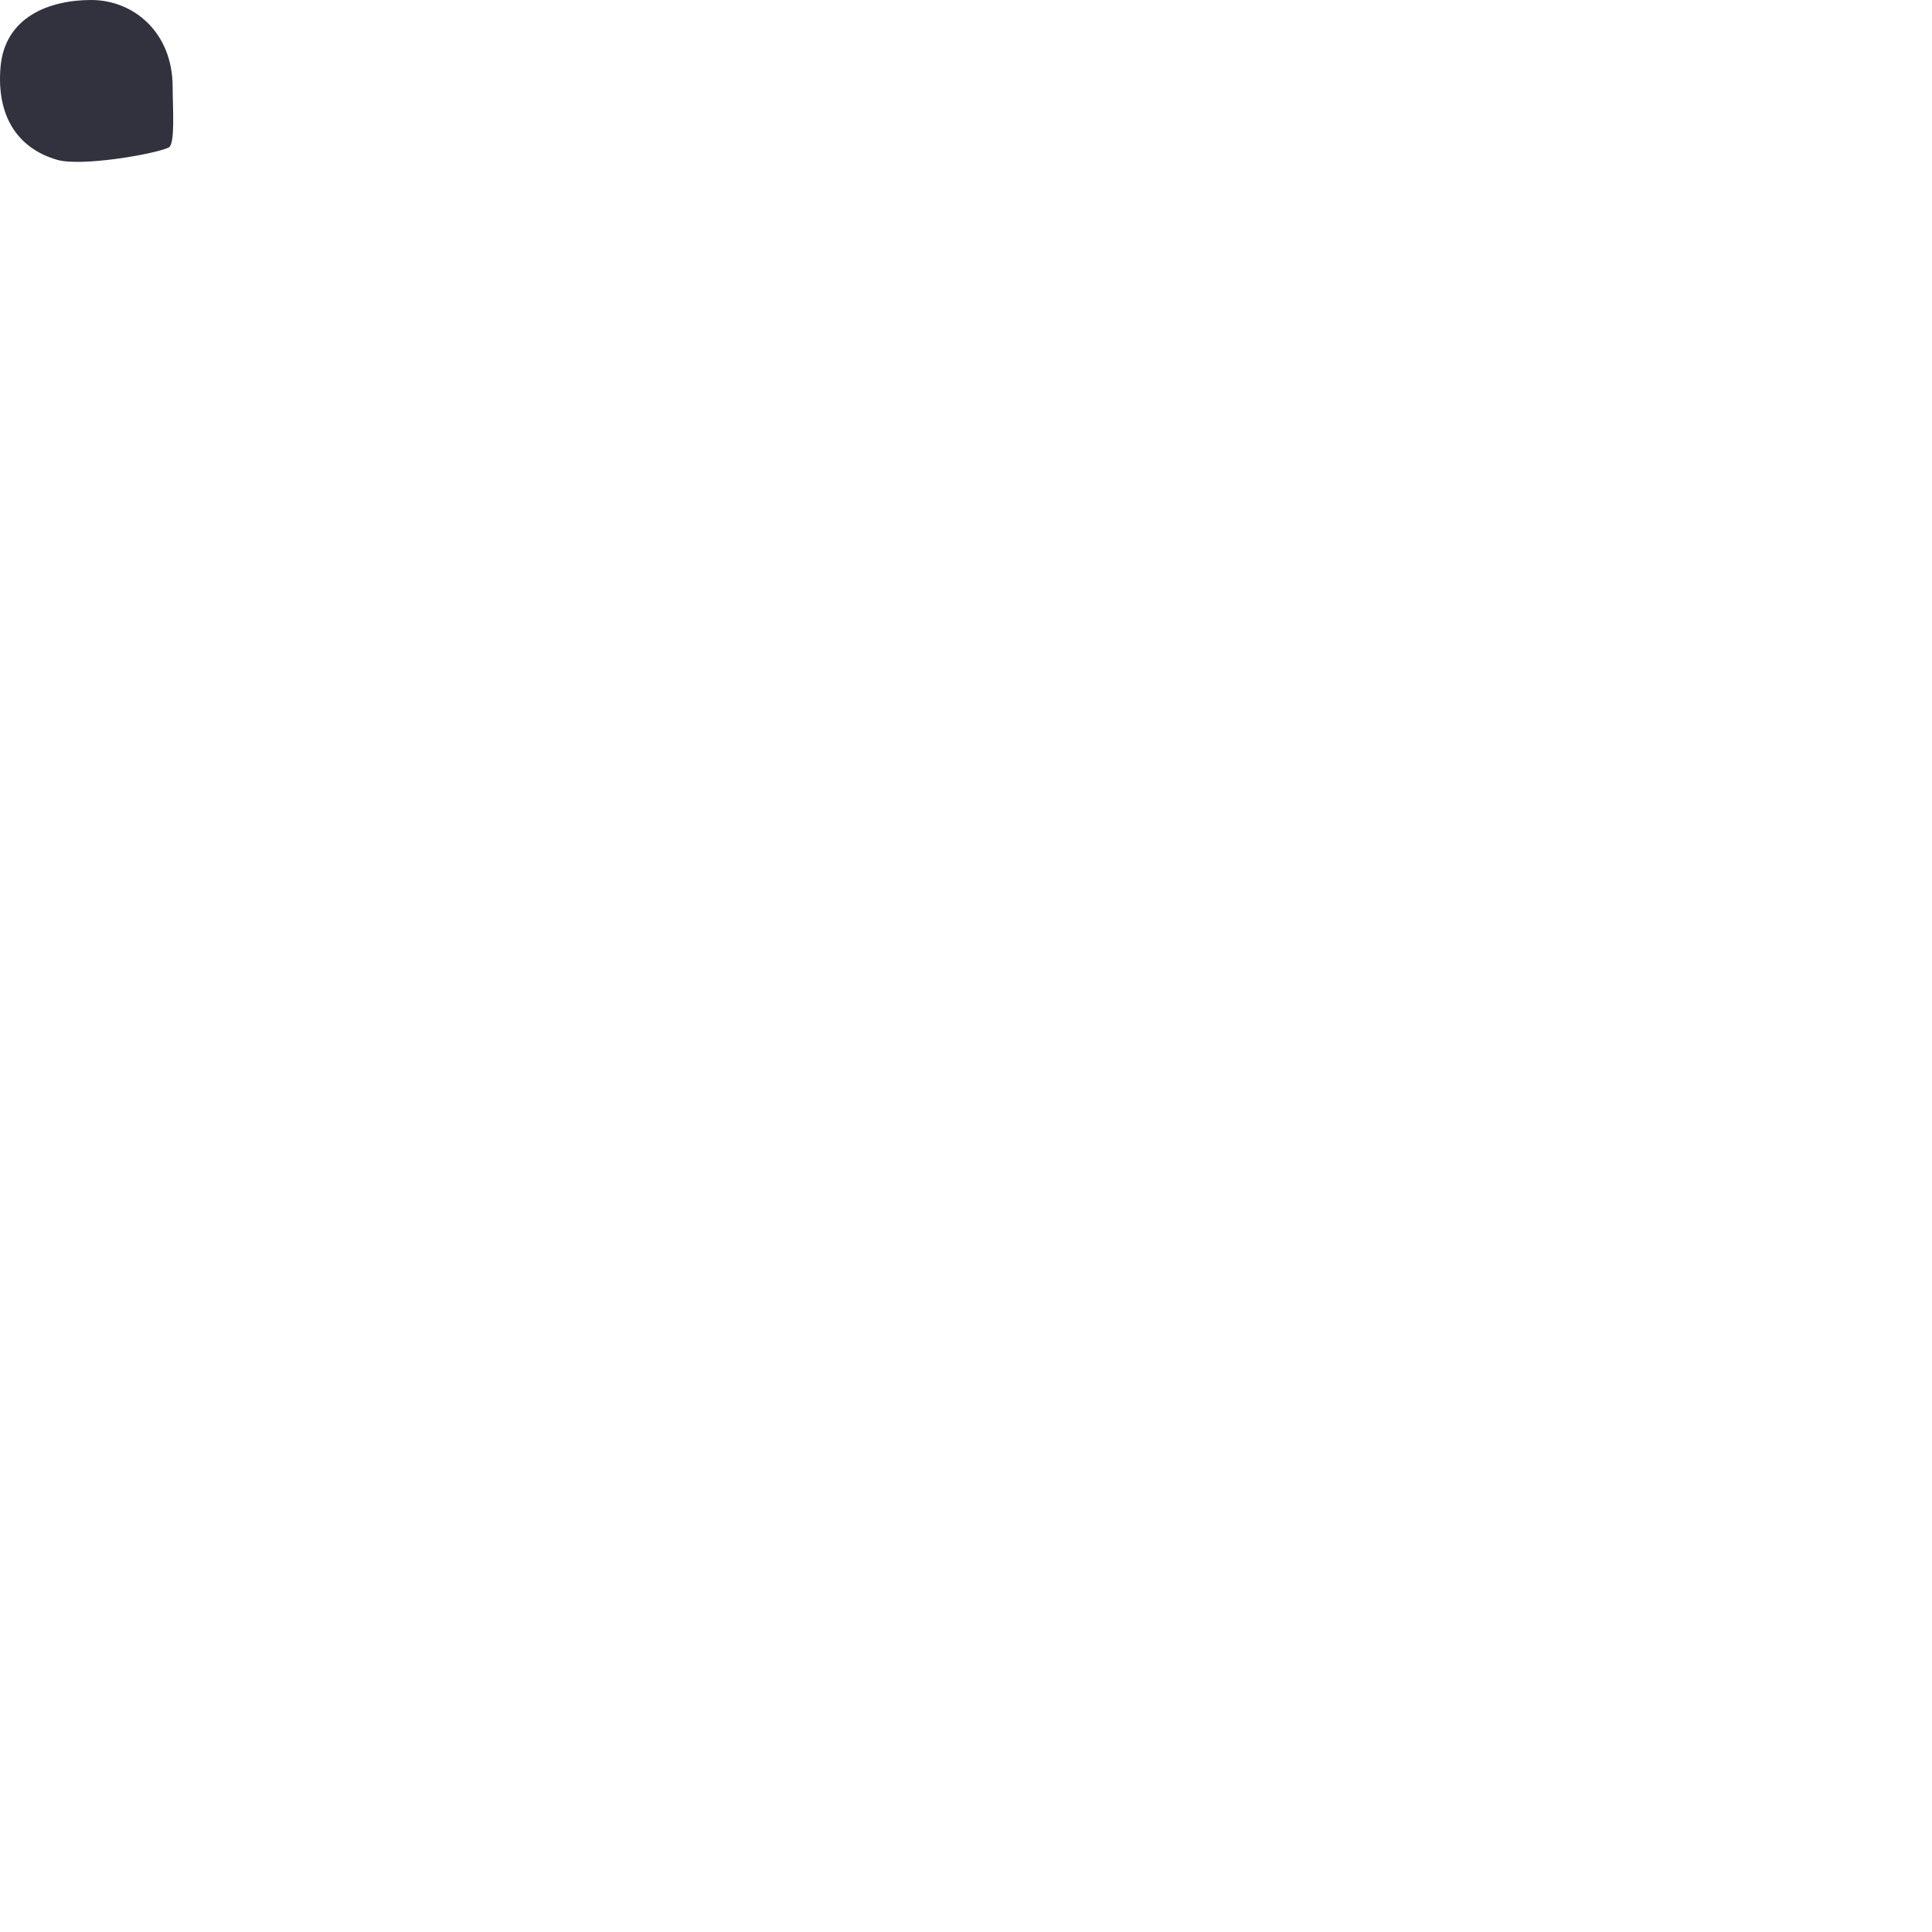
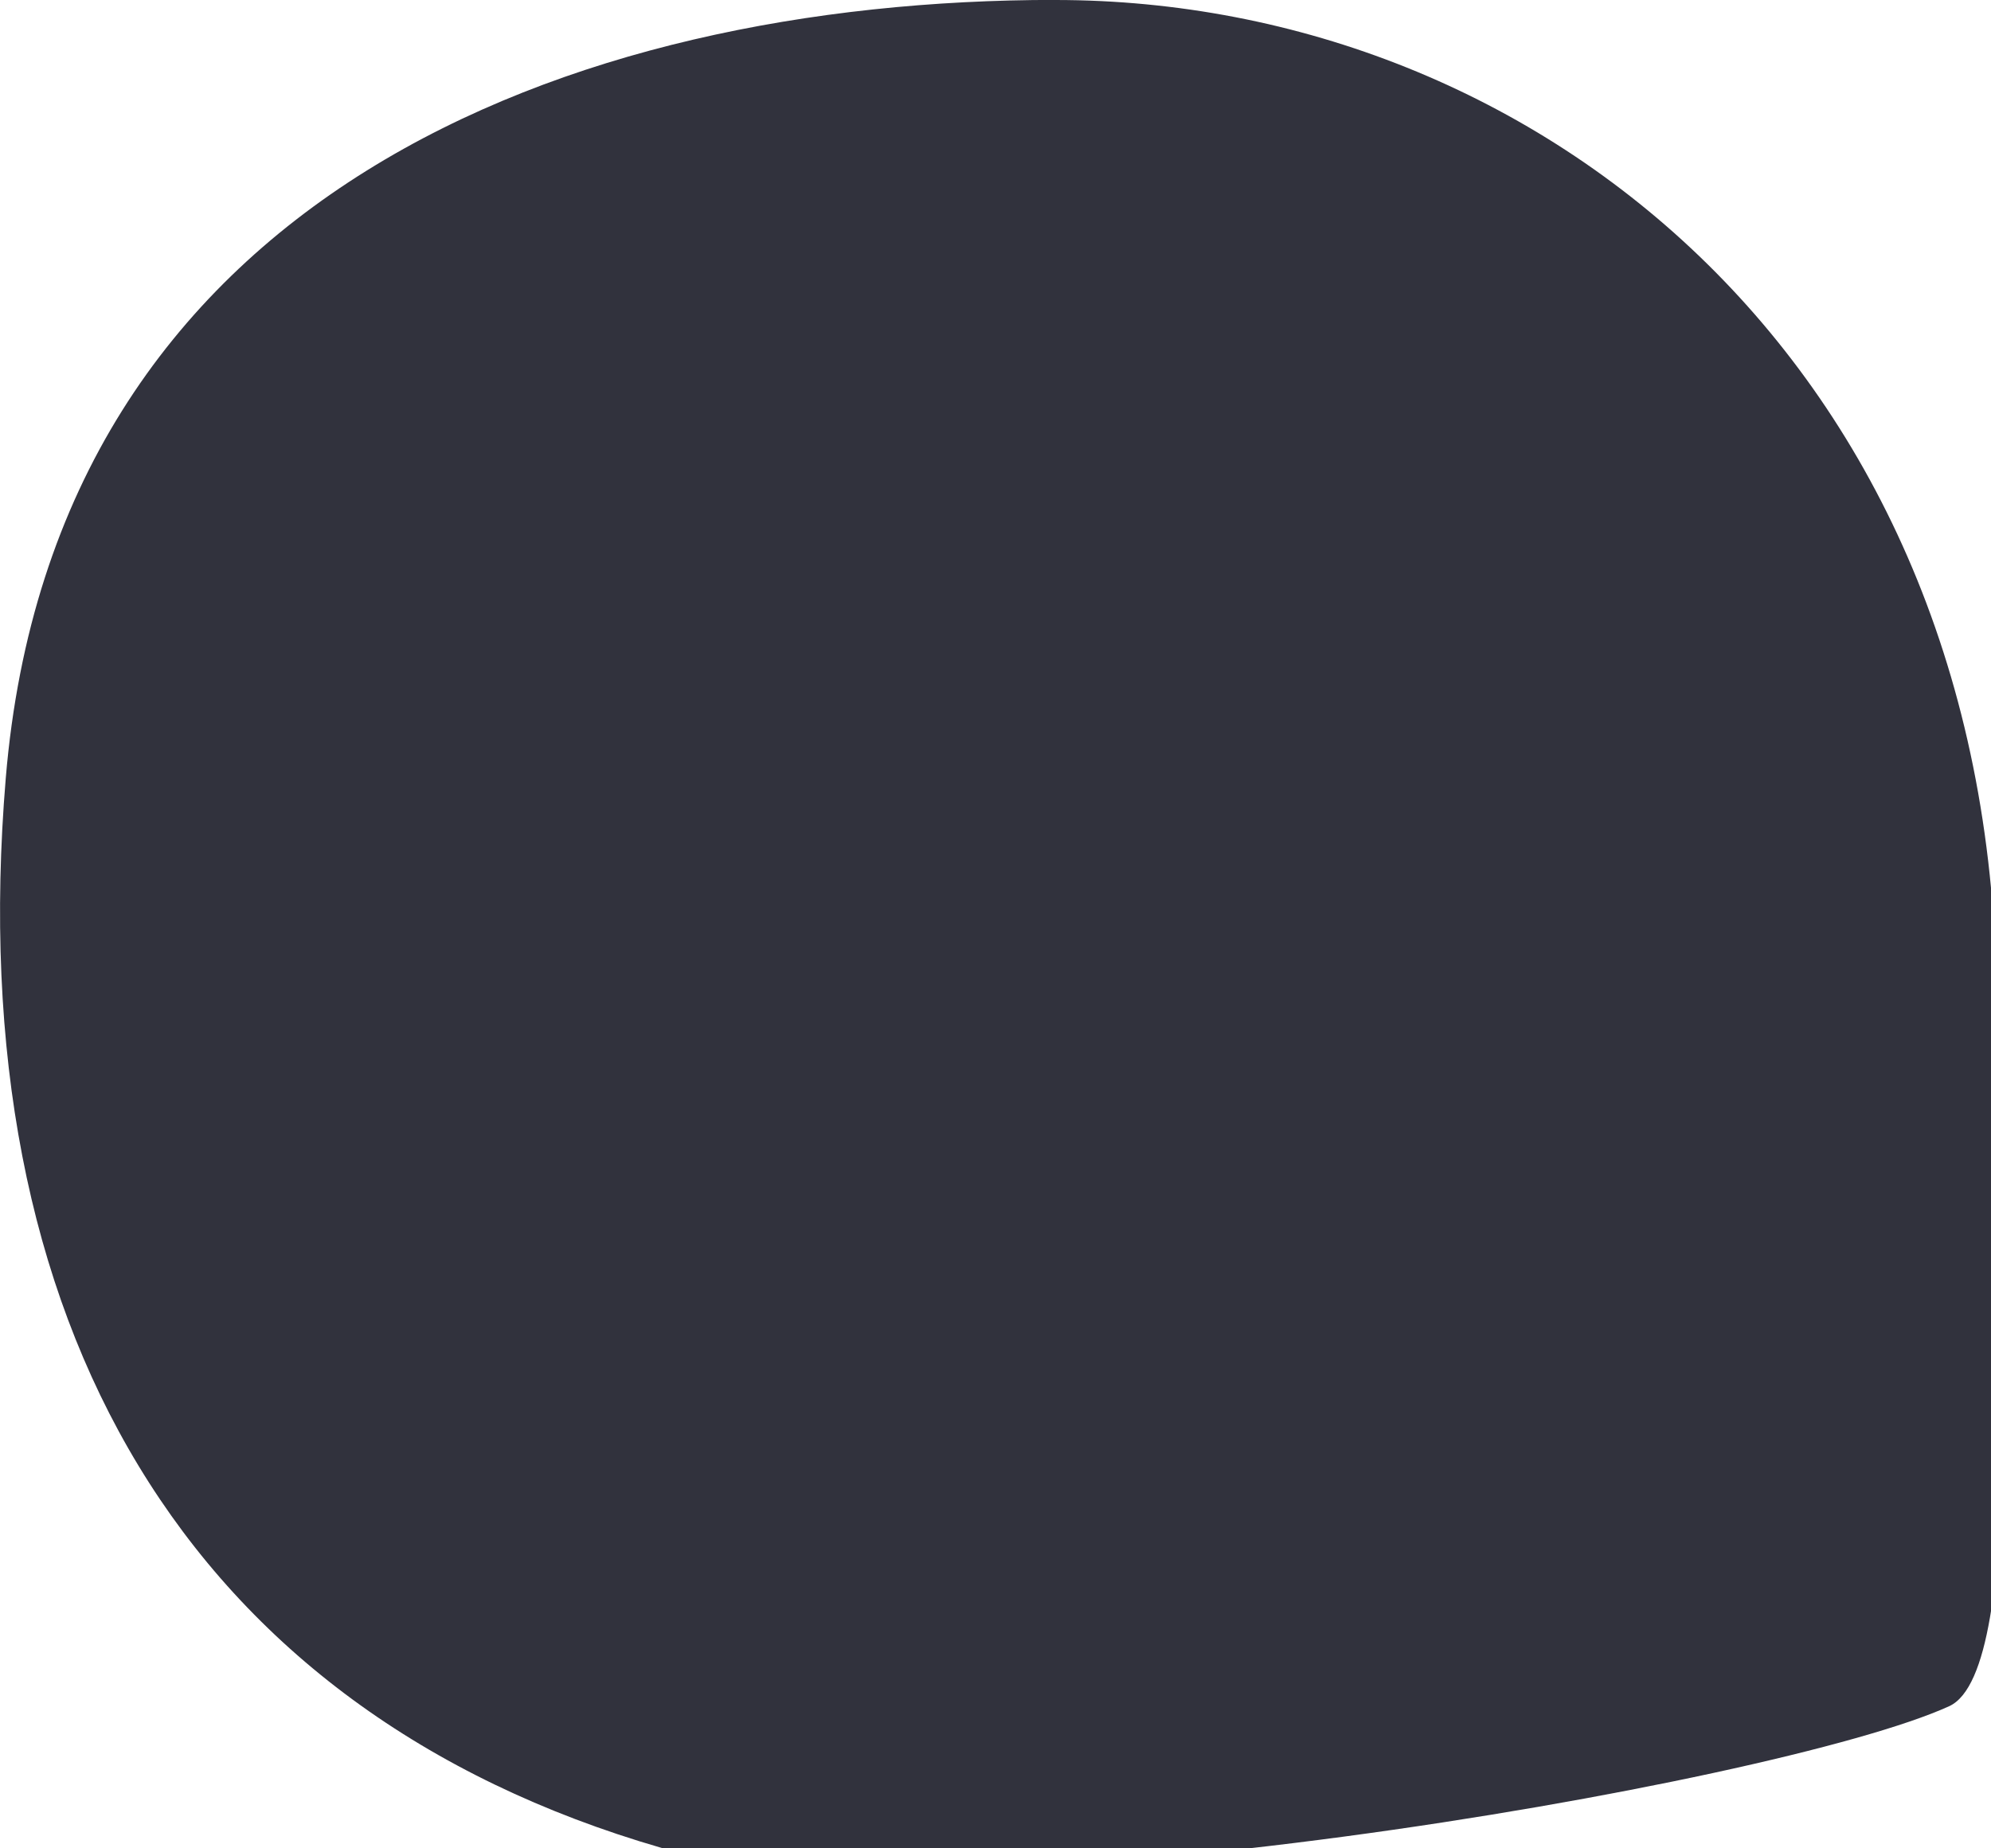
- <svg xmlns="http://www.w3.org/2000/svg" viewBox="0 0 280 280" fill-rule="evenodd" clip-rule="evenodd" stroke-linejoin="round" stroke-miterlimit="2">
+ <svg xmlns="http://www.w3.org/2000/svg" fill-rule="evenodd" clip-rule="evenodd" stroke-linejoin="round" stroke-miterlimit="2">
  <path d="M13.226 0c6.083 0 11.783 4.63 11.797 12.604.007 3.176.397 8.333-.594 8.785-2.174.99-12.677 2.778-16.142 1.775C2.343 21.44-.497 16.59.072 9.758.68 2.453 7.141-.001 13.226-.001z" fill="#31323d" />
</svg>
